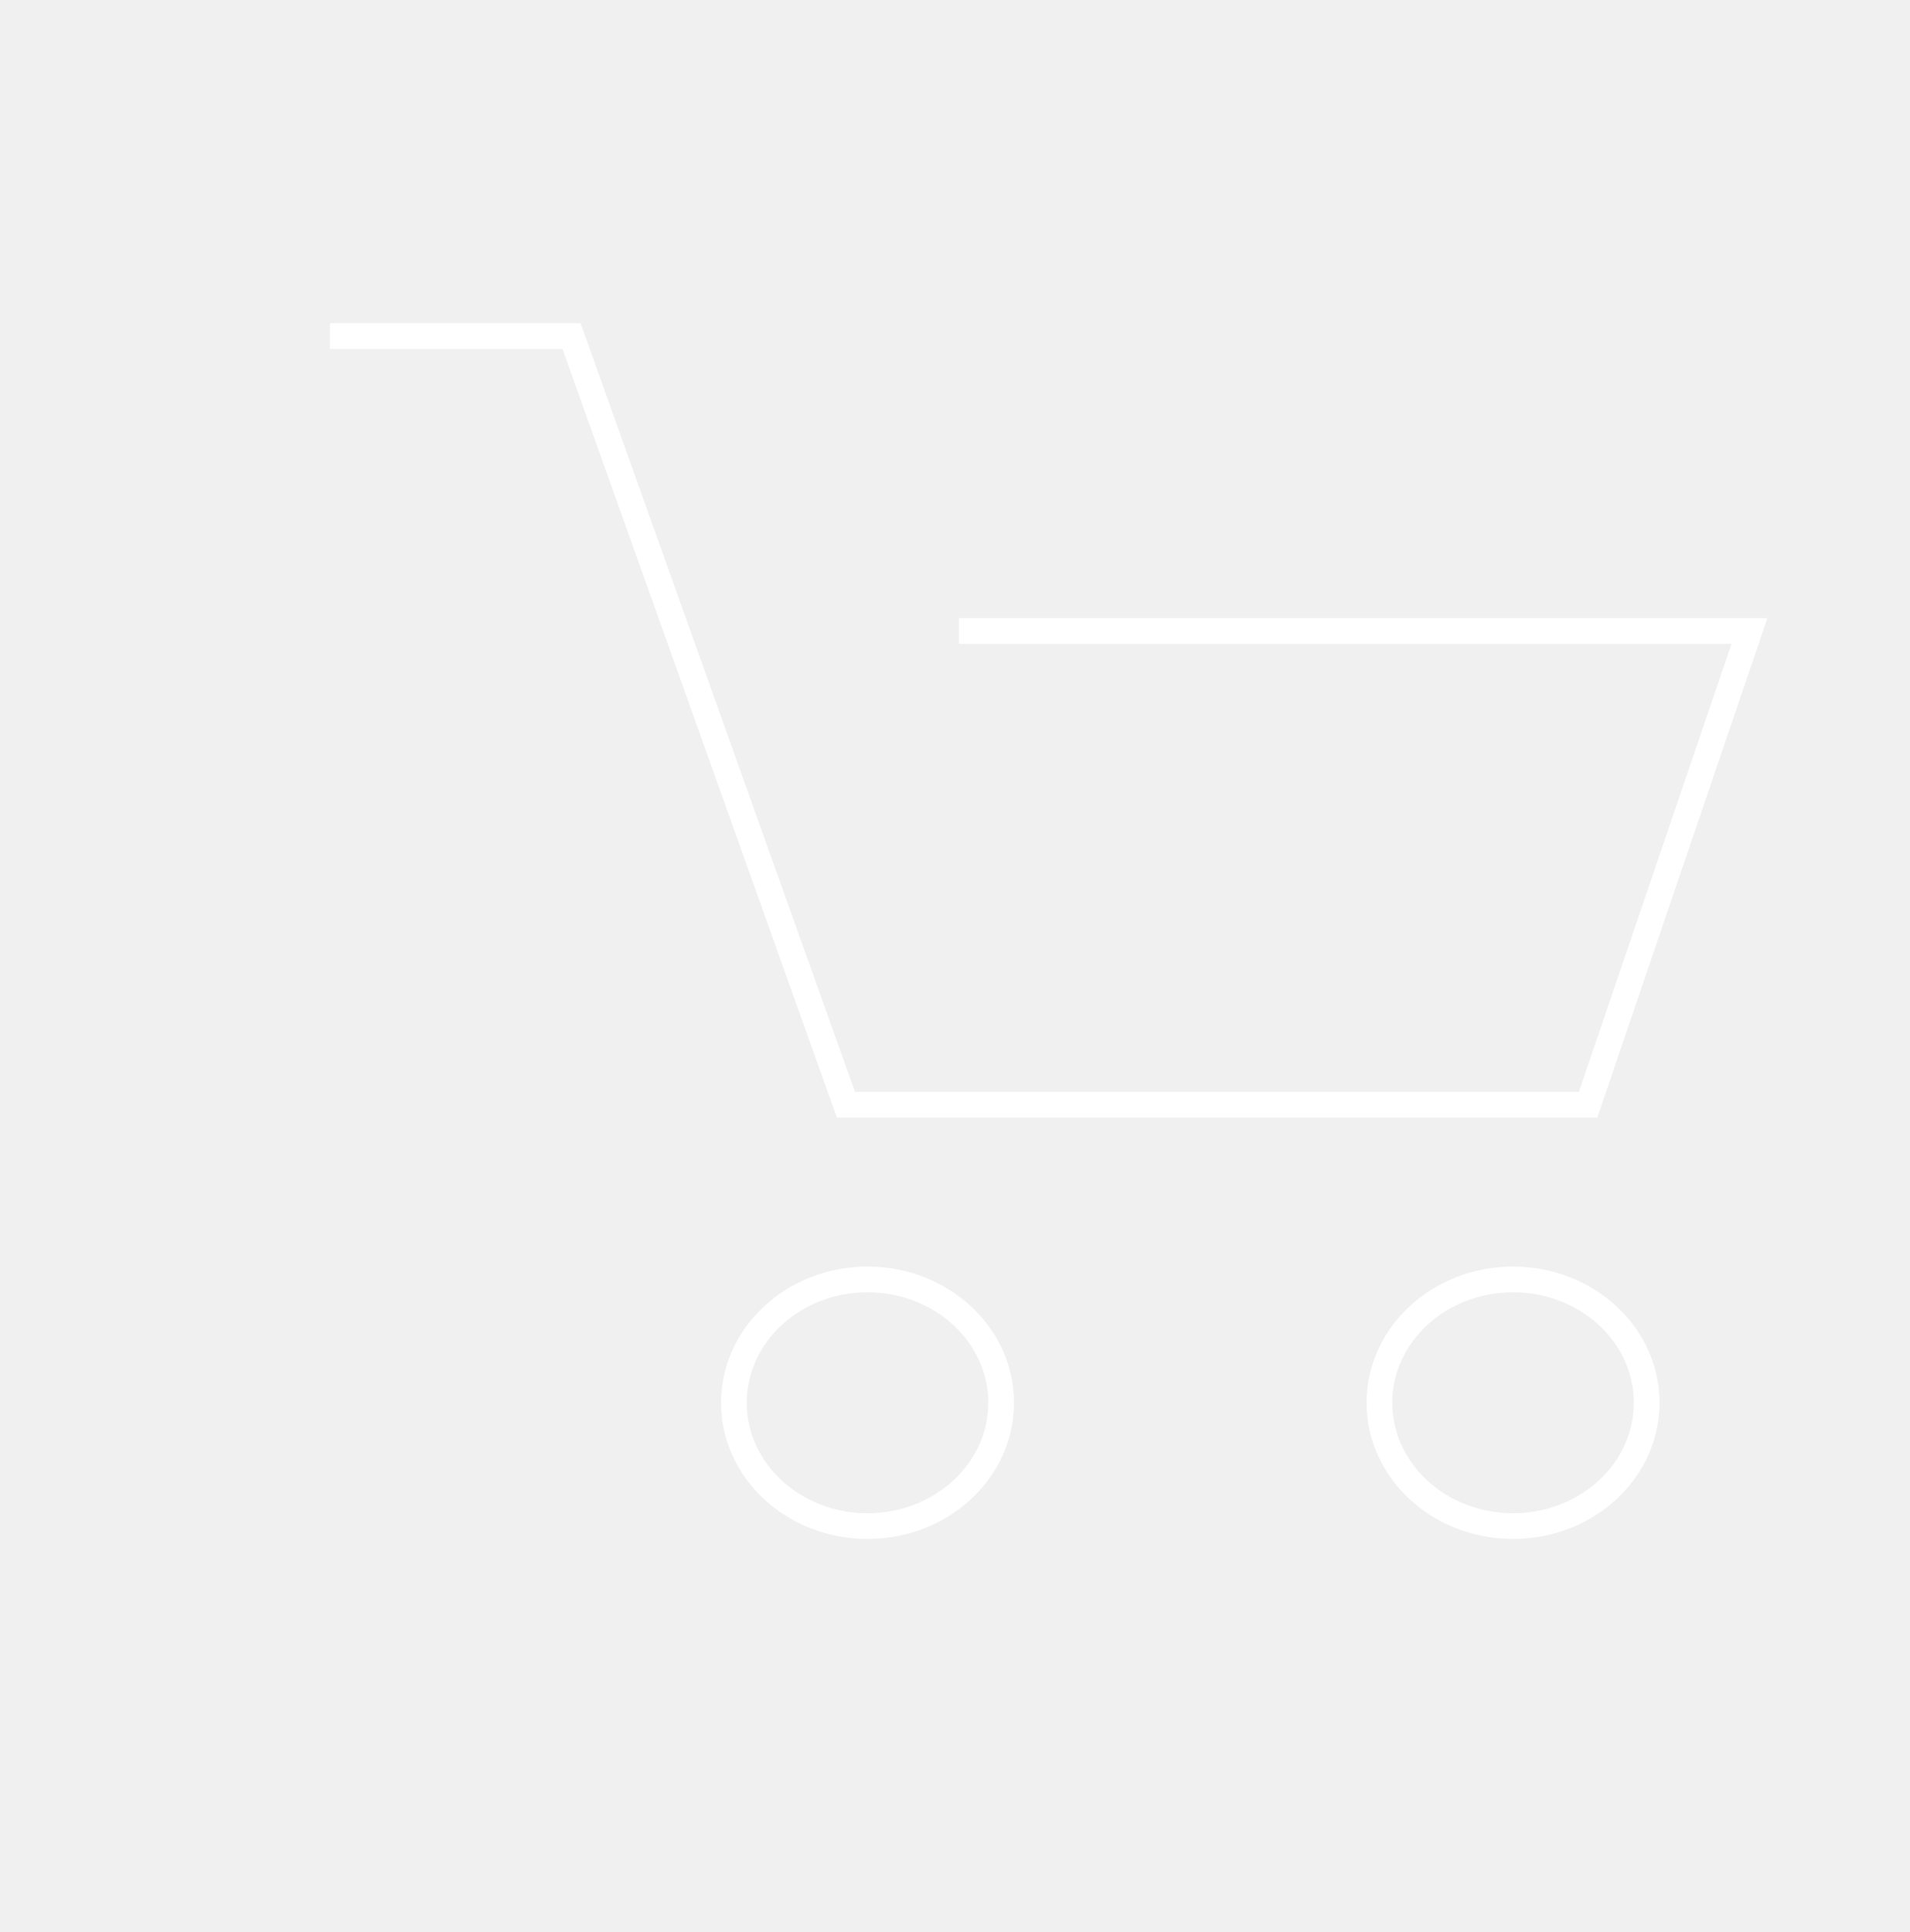
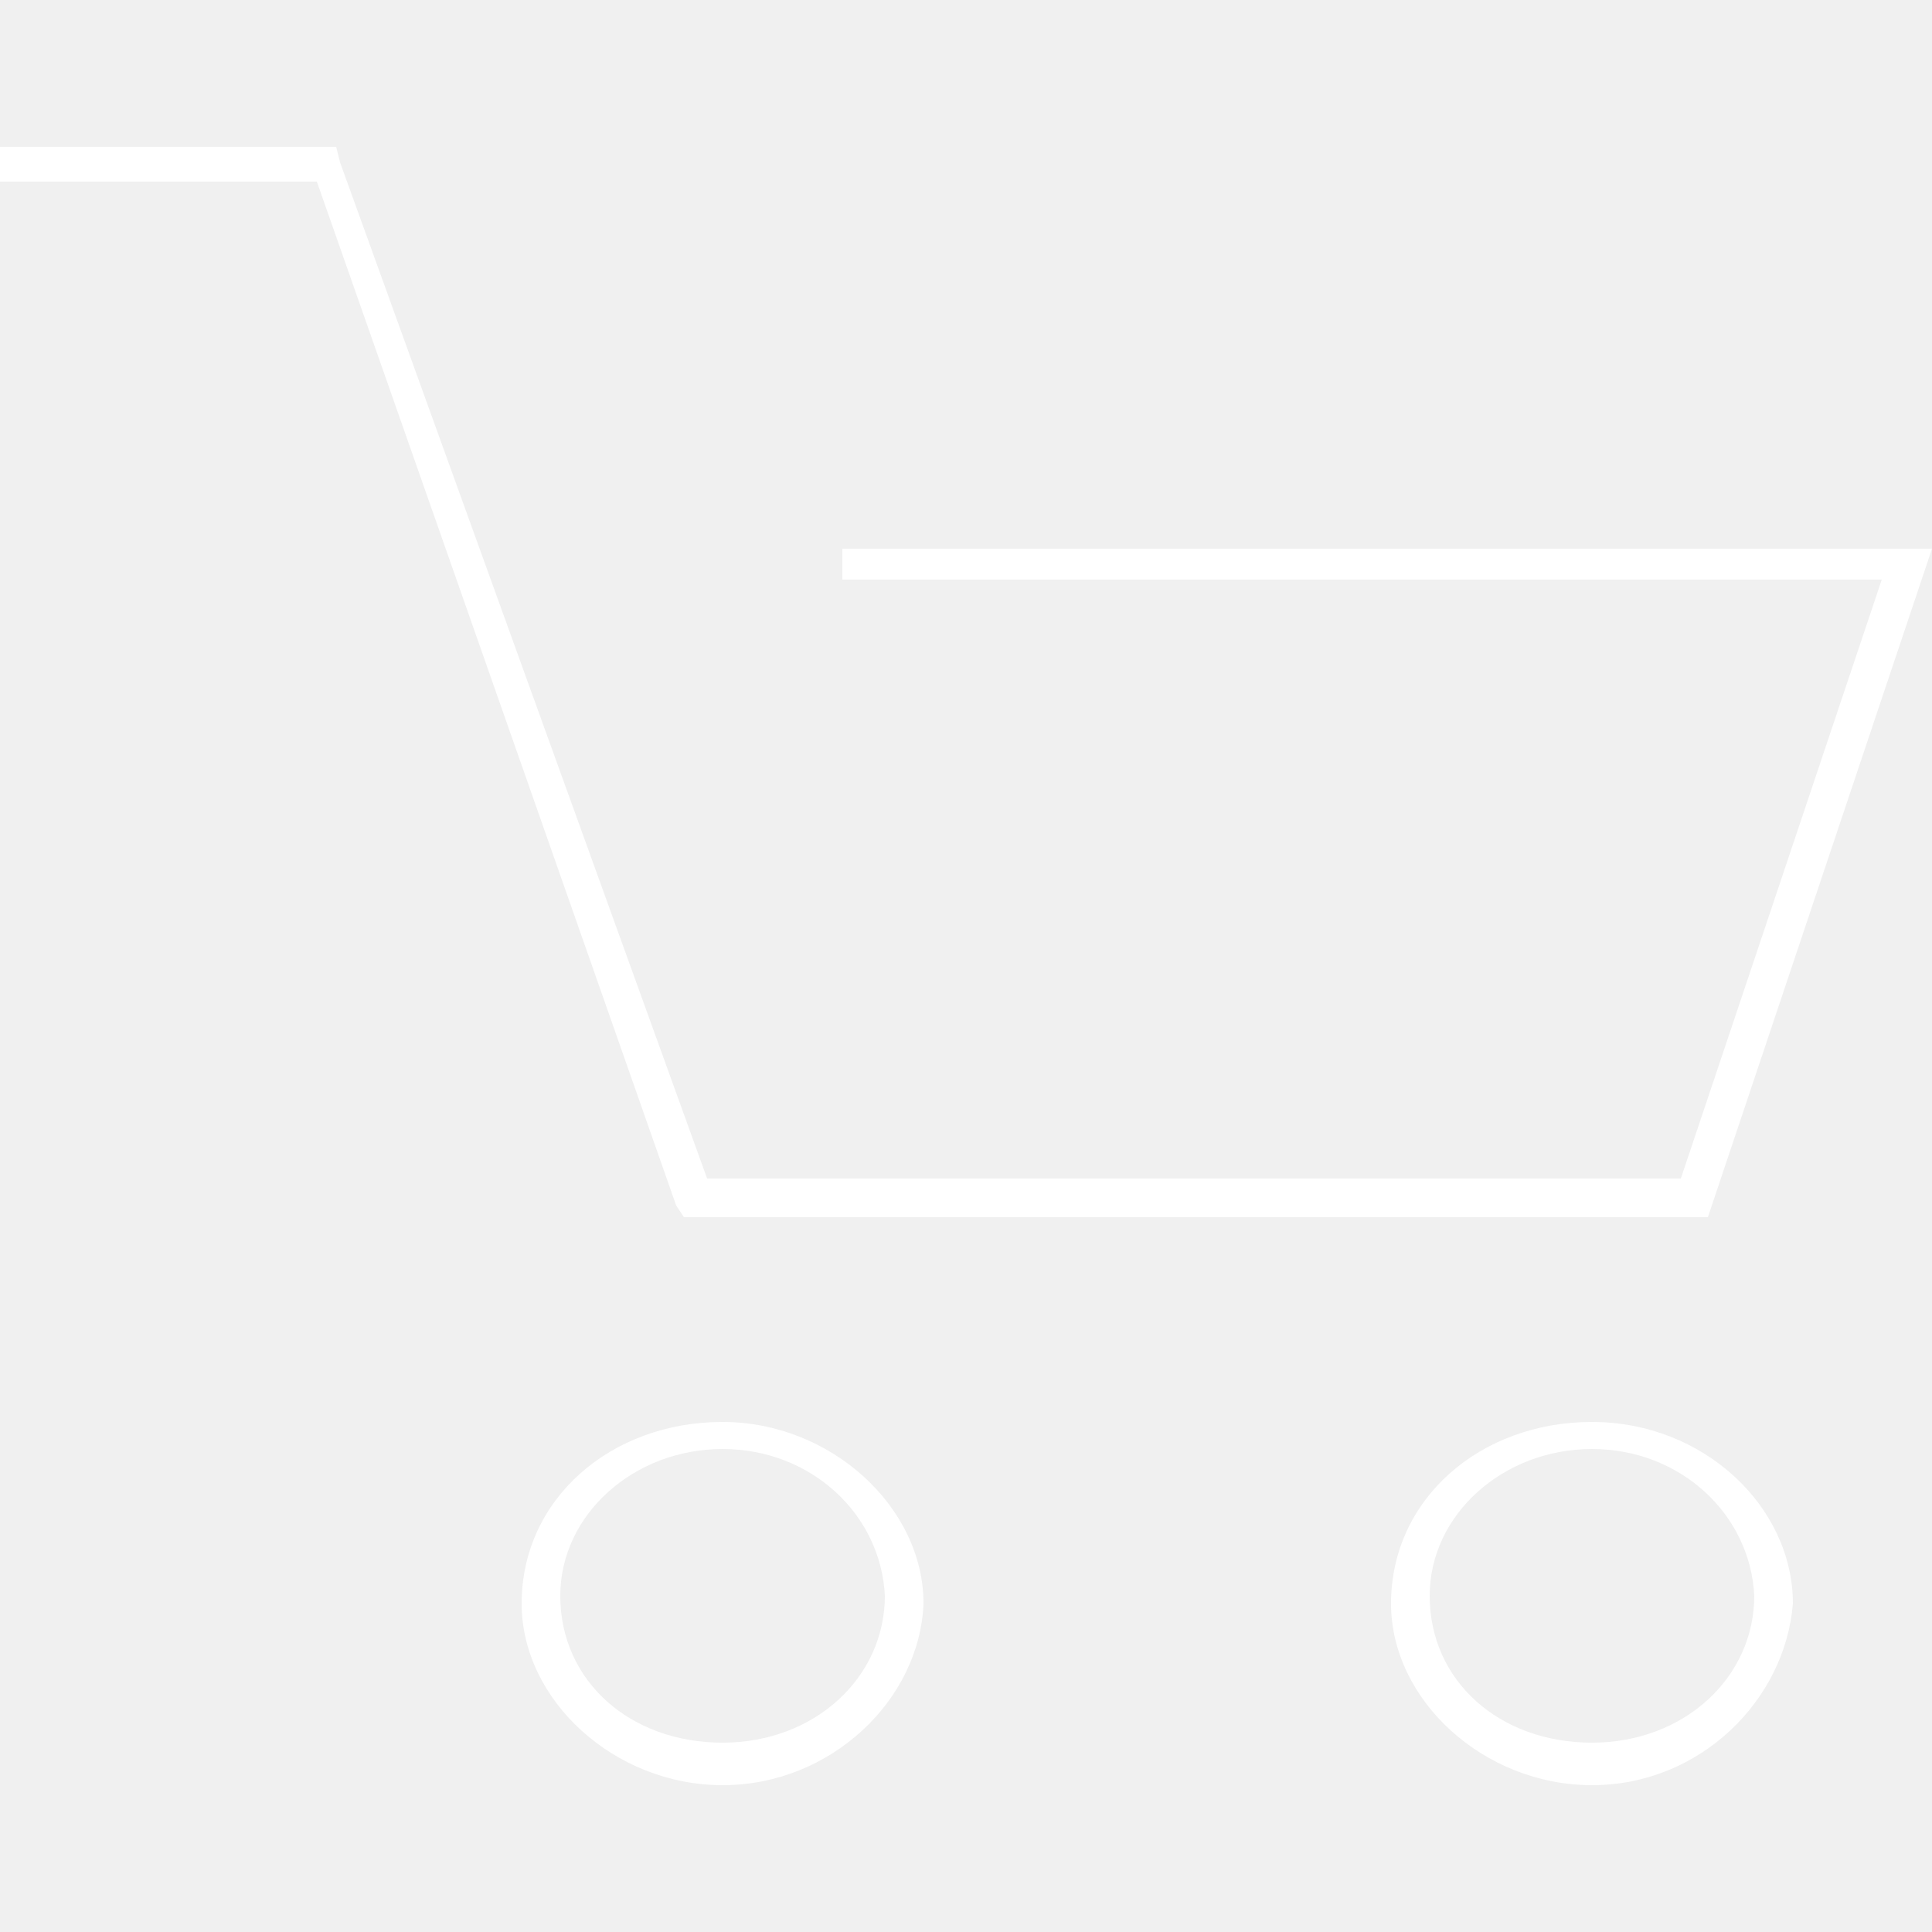
- <svg xmlns="http://www.w3.org/2000/svg" version="1.1" id="Слой_1" x="0px" y="0px" viewBox="0 0 18.58 18.8" style="enable-background:new 0 0 18.58 18.8;" xml:space="preserve">
+ <svg xmlns="http://www.w3.org/2000/svg" version="1.1" id="Слой_1" x="0px" y="0px" viewBox="0 0 50 50" style="enable-background:new 0 0 50 50;" xml:space="preserve">
  <style type="text/css">
- 	.st0{fill:none;stroke:#FFFFFF;stroke-width:0.25;stroke-miterlimit:10;}
+ 	.st0{fill:#FFFFFF;}
</style>
  <g>
-     <ellipse class="st0" cx="8.44" cy="13.65" rx="1.3" ry="1.2" />
-     <ellipse class="st0" cx="14.72" cy="13.65" rx="1.3" ry="1.2" />
-     <polyline class="st0" points="9.33,6.14 17.02,6.14 15.45,10.75 8.23,10.75 5.56,3.27 3.21,3.27  " />
+     <g>
+       <path class="st0" d="M18.7,46.2c-2.8,0-5.2-2.2-5.2-4.7c0-2.7,2.3-4.7,5.2-4.7c2.8,0,5.2,2.2,5.2,4.7C23.8,44,21.5,46.2,18.7,46.2    z M18.7,37.5c-2.3,0-4.2,1.7-4.2,3.8c0,2.2,1.8,3.8,4.2,3.8s4.2-1.7,4.2-3.8C22.8,39.2,21,37.5,18.7,37.5z" />
+     </g>
+     <g>
+       <path class="st0" d="M41.2,46.2c-2.8,0-5.2-2.2-5.2-4.7c0-2.7,2.3-4.7,5.2-4.7s5.2,2.2,5.2,4.7C46.2,44,44,46.2,41.2,46.2z     M41.2,37.5c-2.3,0-4.2,1.7-4.2,3.8c0,2.2,1.8,3.8,4.2,3.8s4.2-1.7,4.2-3.8C45.3,39.2,43.5,37.5,41.2,37.5z" />
+     </g>
+     <g>
+       <polygon class="st0" points="44.2,31.5 17.7,31.5 17.5,31.2 8.2,4.7 0,4.7 0,3.8 8.7,3.8 8.8,4.2 18.3,30.5 43.5,30.5 48.7,15    21.8,15 21.8,14.2 50,14.2   " />
+     </g>
  </g>
</svg>
